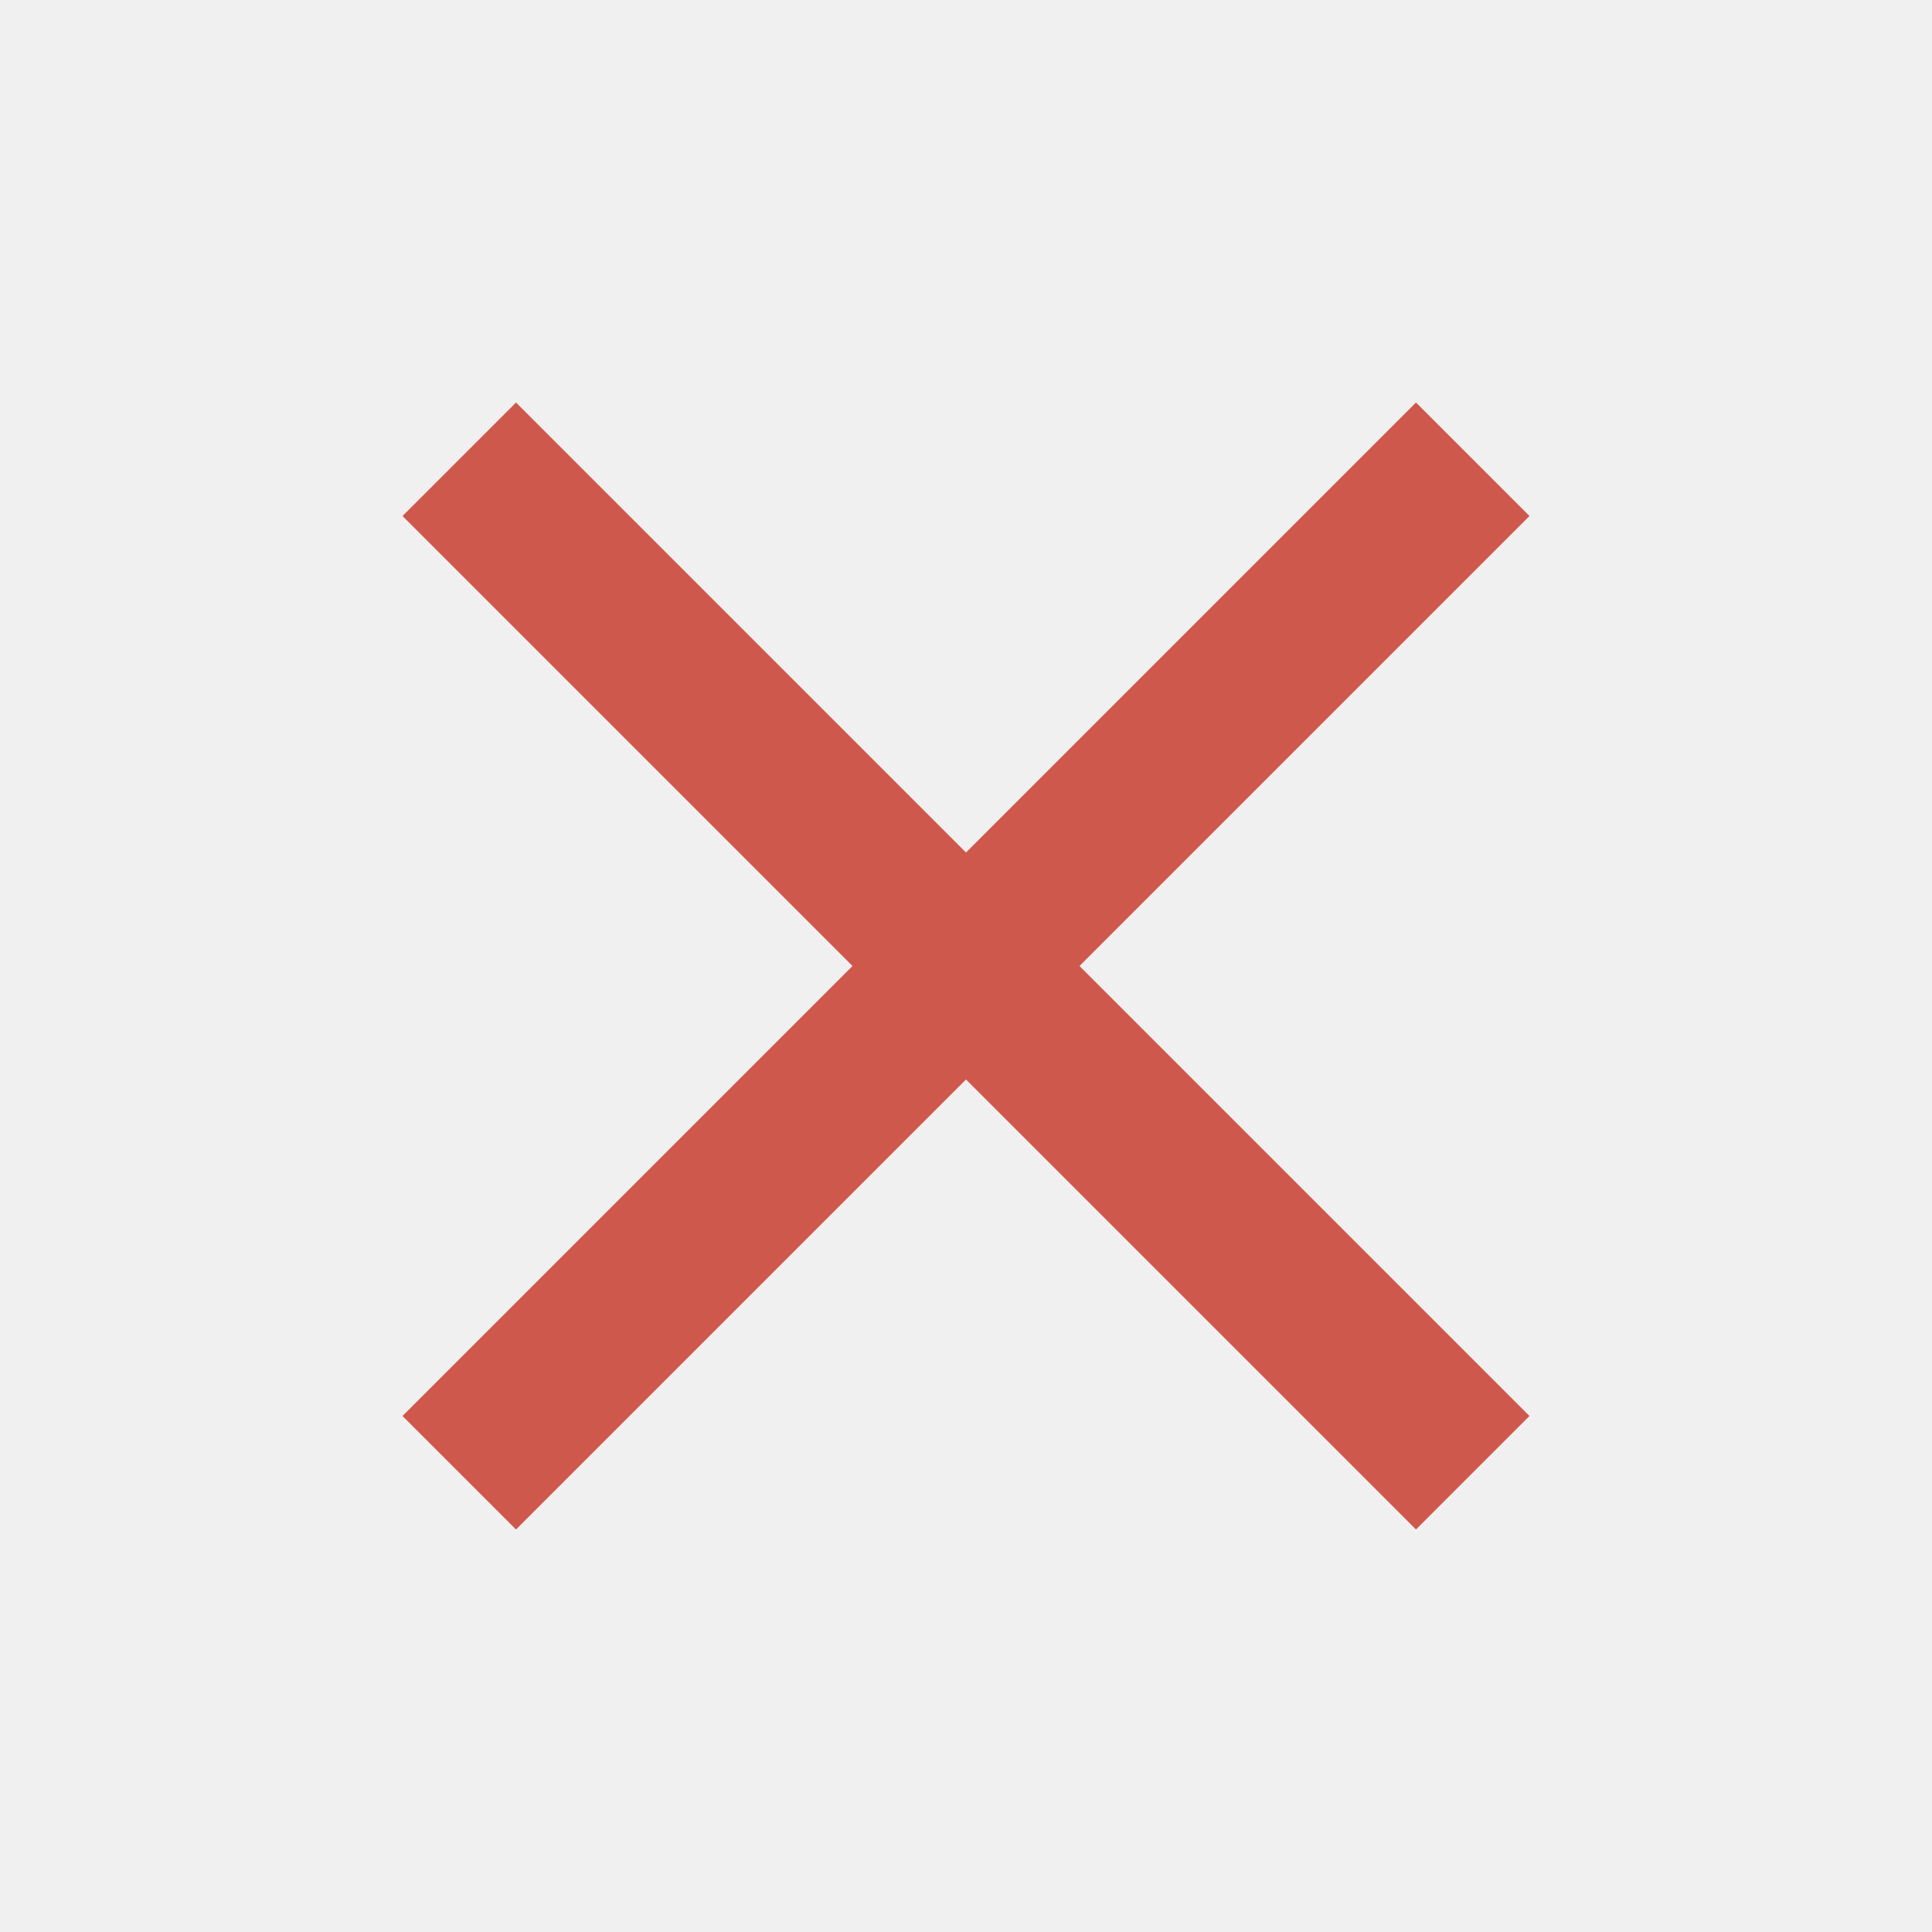
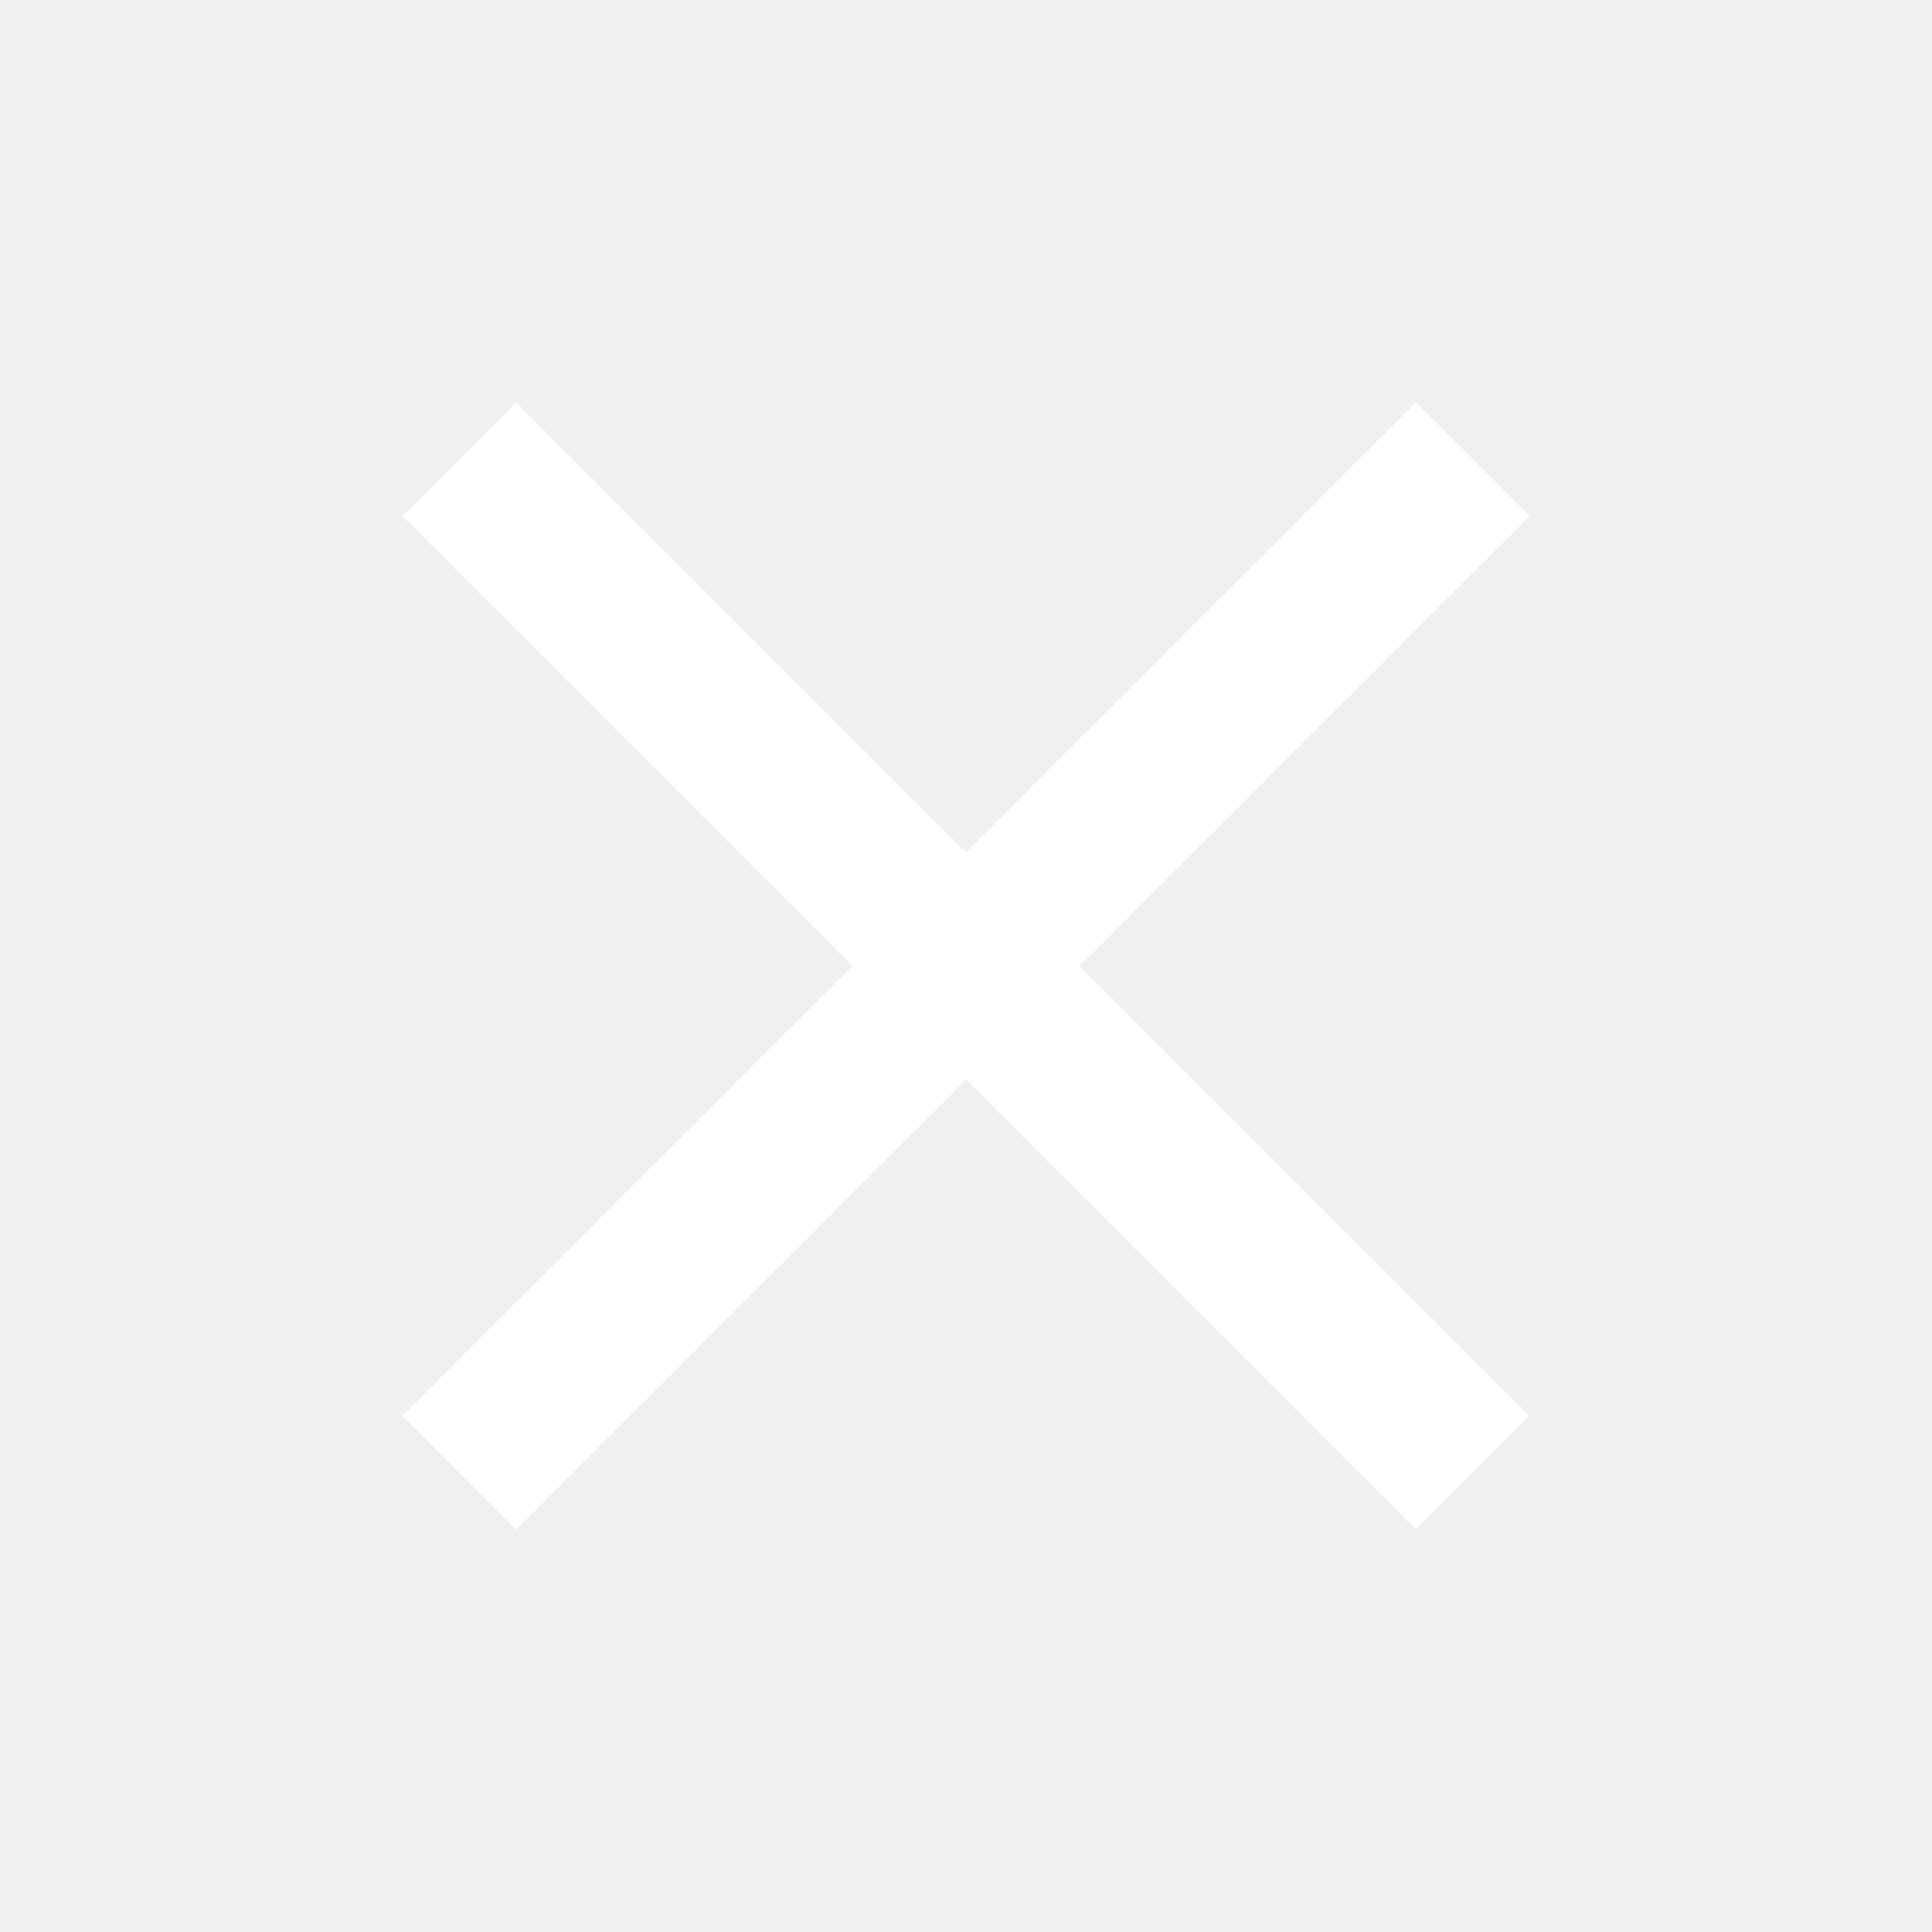
<svg xmlns="http://www.w3.org/2000/svg" width="24" height="24" viewBox="0 0 24 24" fill="none">
-   <path d="M19 6.41L17.59 5L12 10.59L6.41 5L5 6.41L10.59 12L5 17.59L6.41 19L12 13.41L17.59 19L19 17.59L13.41 12L19 6.41Z" fill="#cf584d" />
+   <path d="M19 6.41L17.59 5L12 10.59L6.41 5L5 6.41L10.59 12L5 17.59L6.41 19L12 13.41L17.59 19L19 17.59L13.41 12L19 6.41Z" fill="#FFFFFF" />
</svg>
